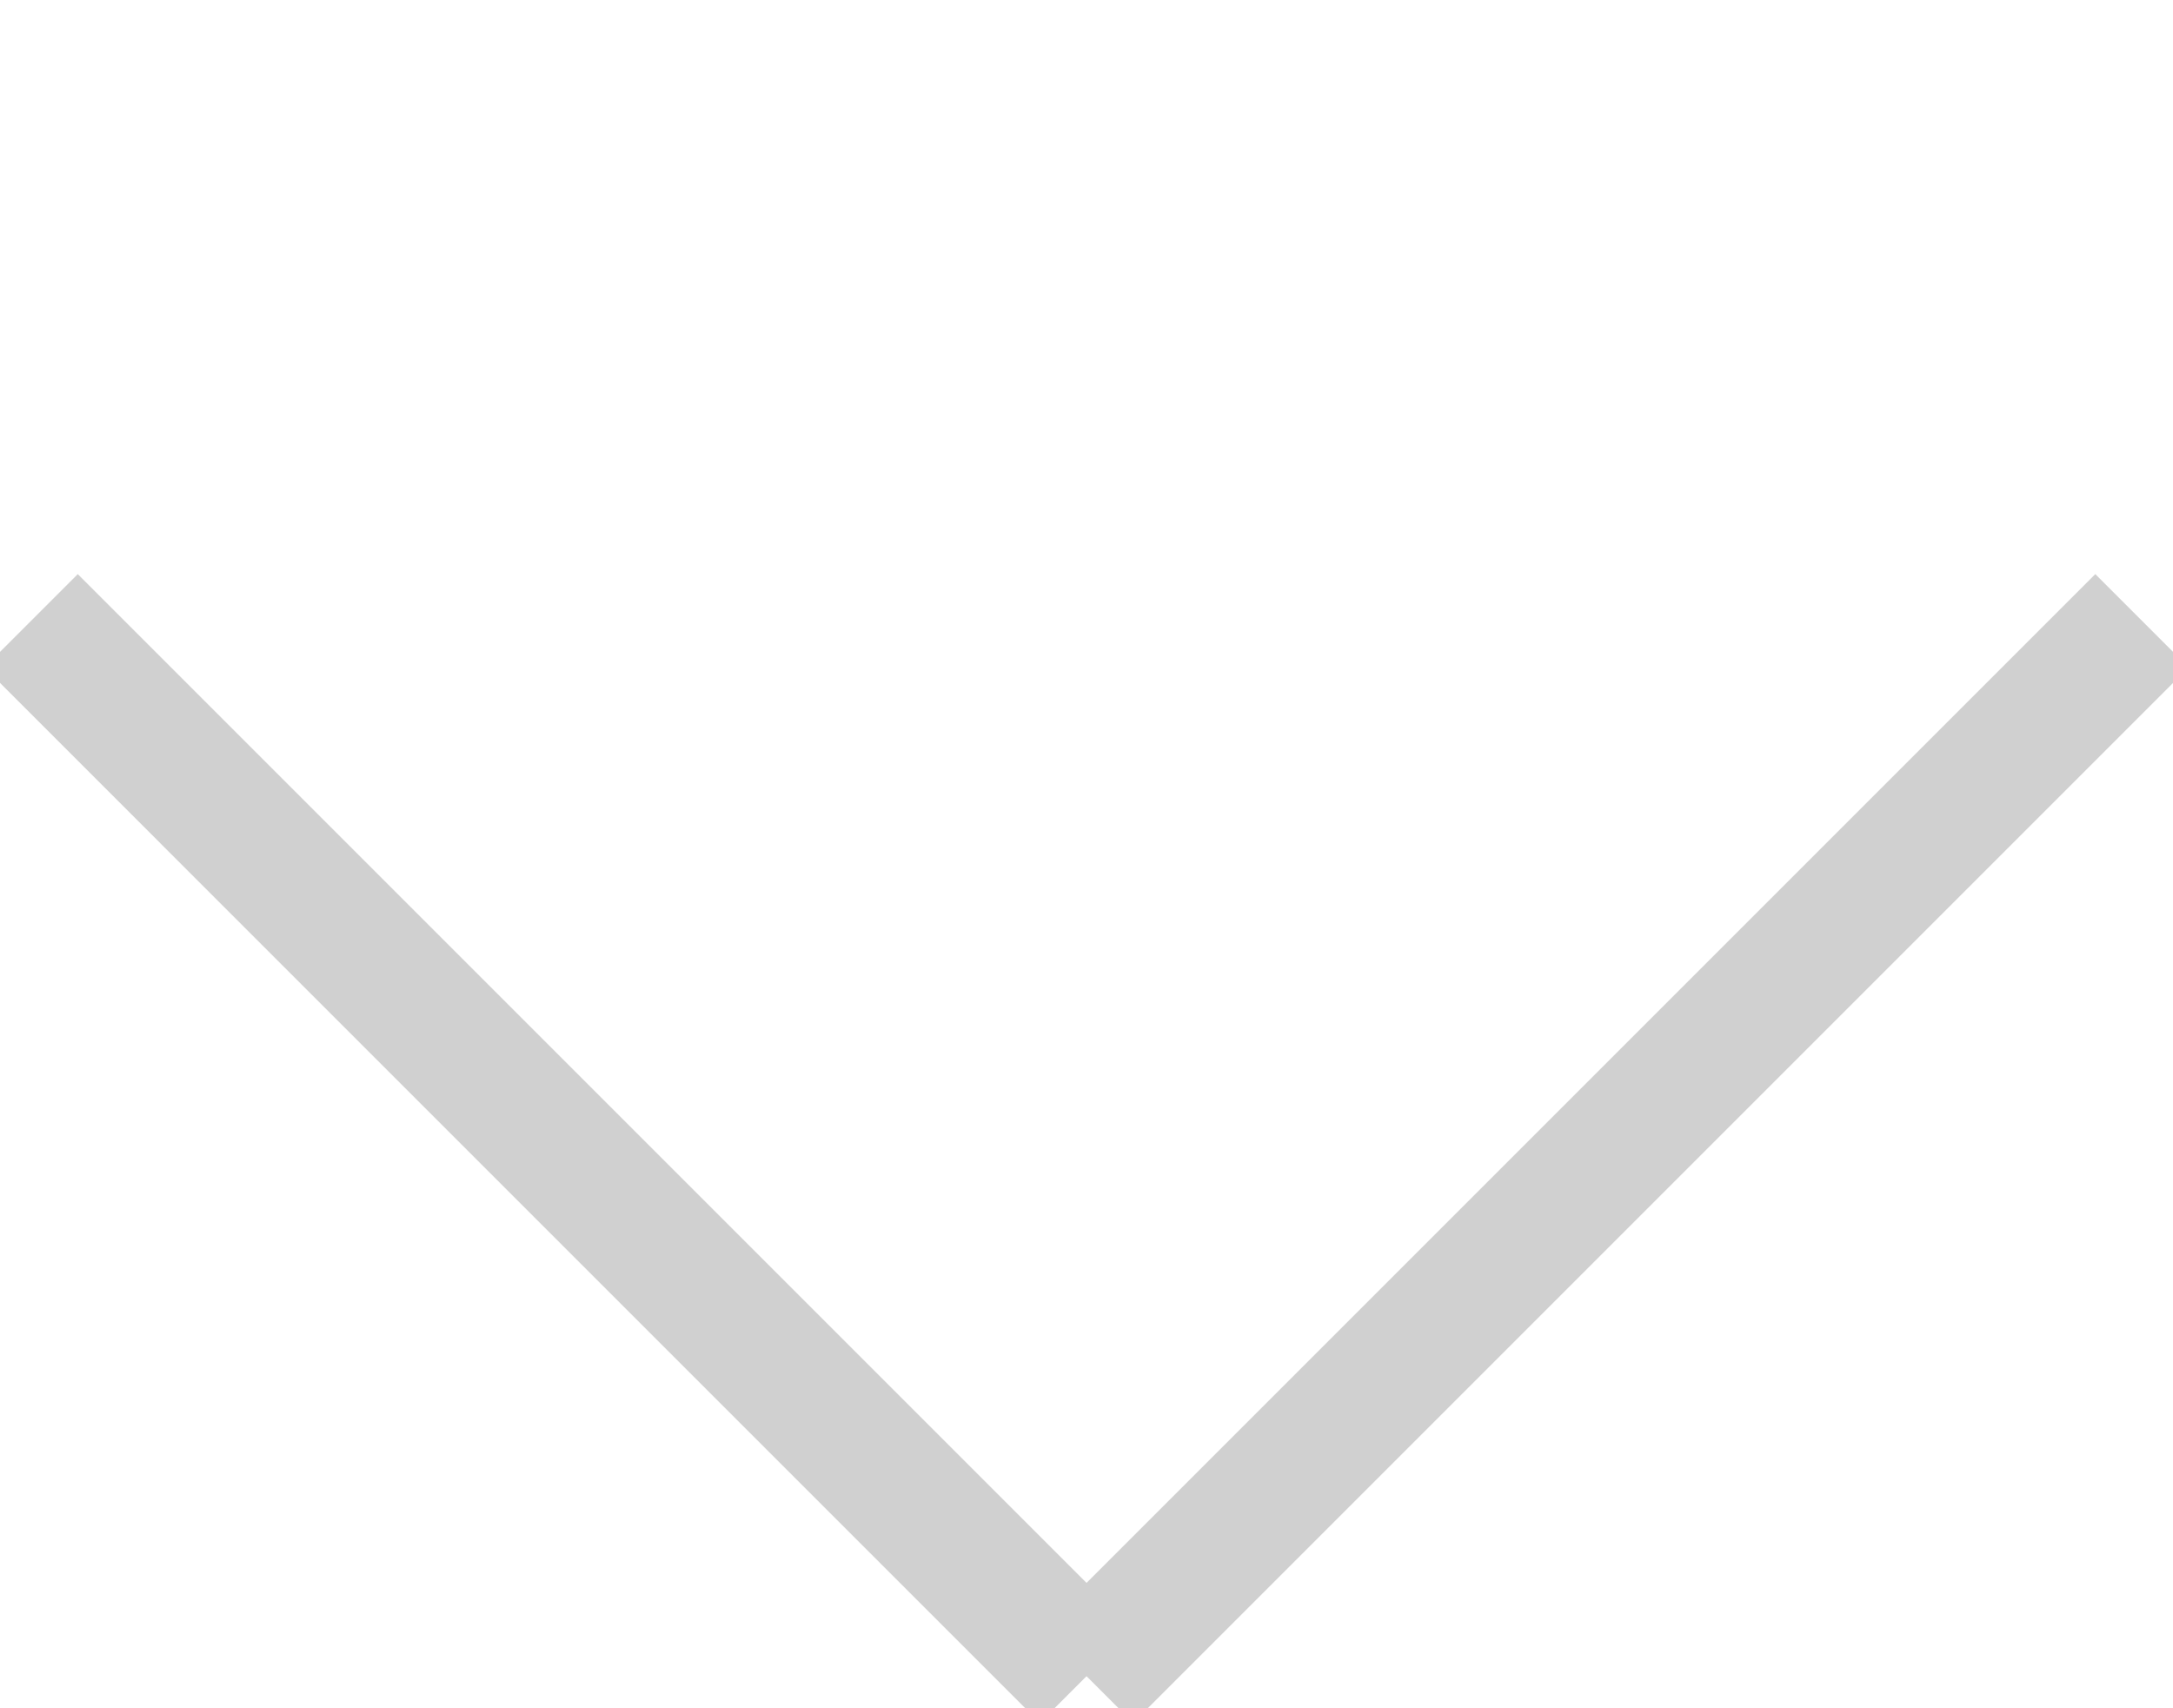
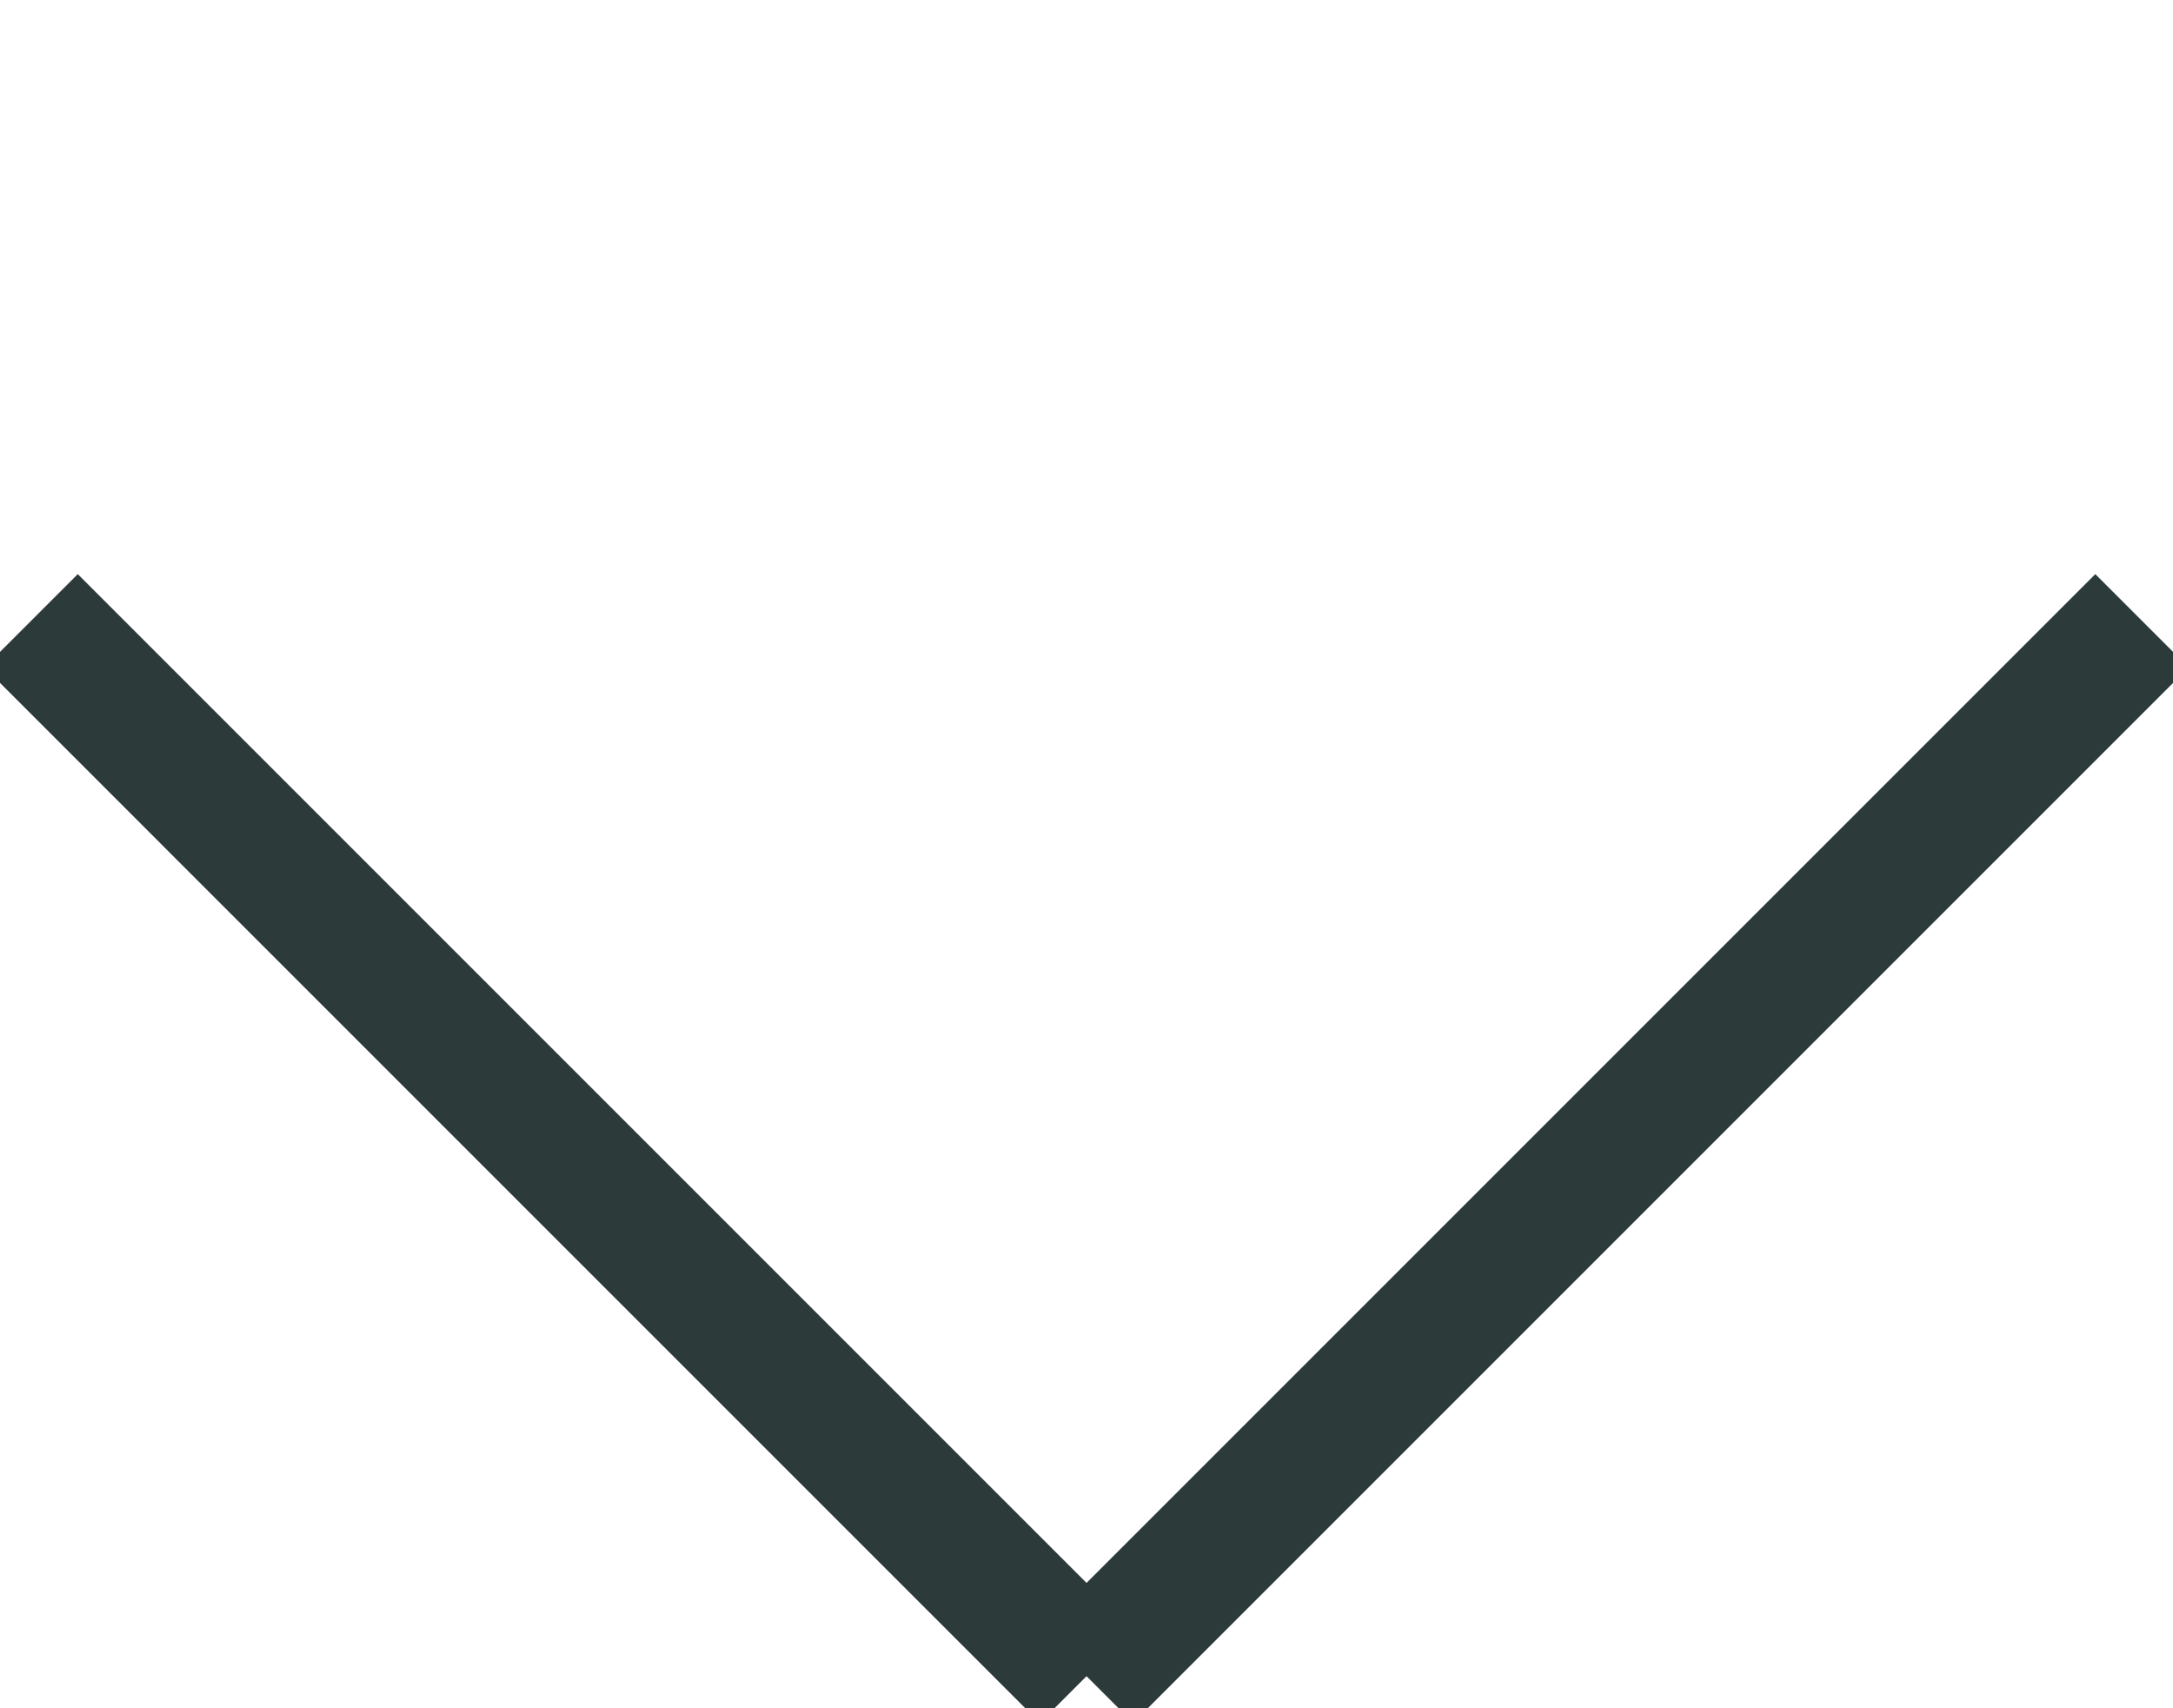
<svg xmlns="http://www.w3.org/2000/svg" zoomAndPan="disable" x="0px" y="0px" width="24.707px" height="19.411px" viewBox="35.646 38.942 24.707 19.411">
  <style type="text/css">
		line {
- 			stroke: #d0d0d0;
+ 			stroke: #2C3B3A;
			stroke-width: 1.5px;
		}
    </style>
  <line x1="60" y1="46" x2="48" y2="58" />
  <line x1="36" y1="46" x2="48" y2="58" />
</svg>
